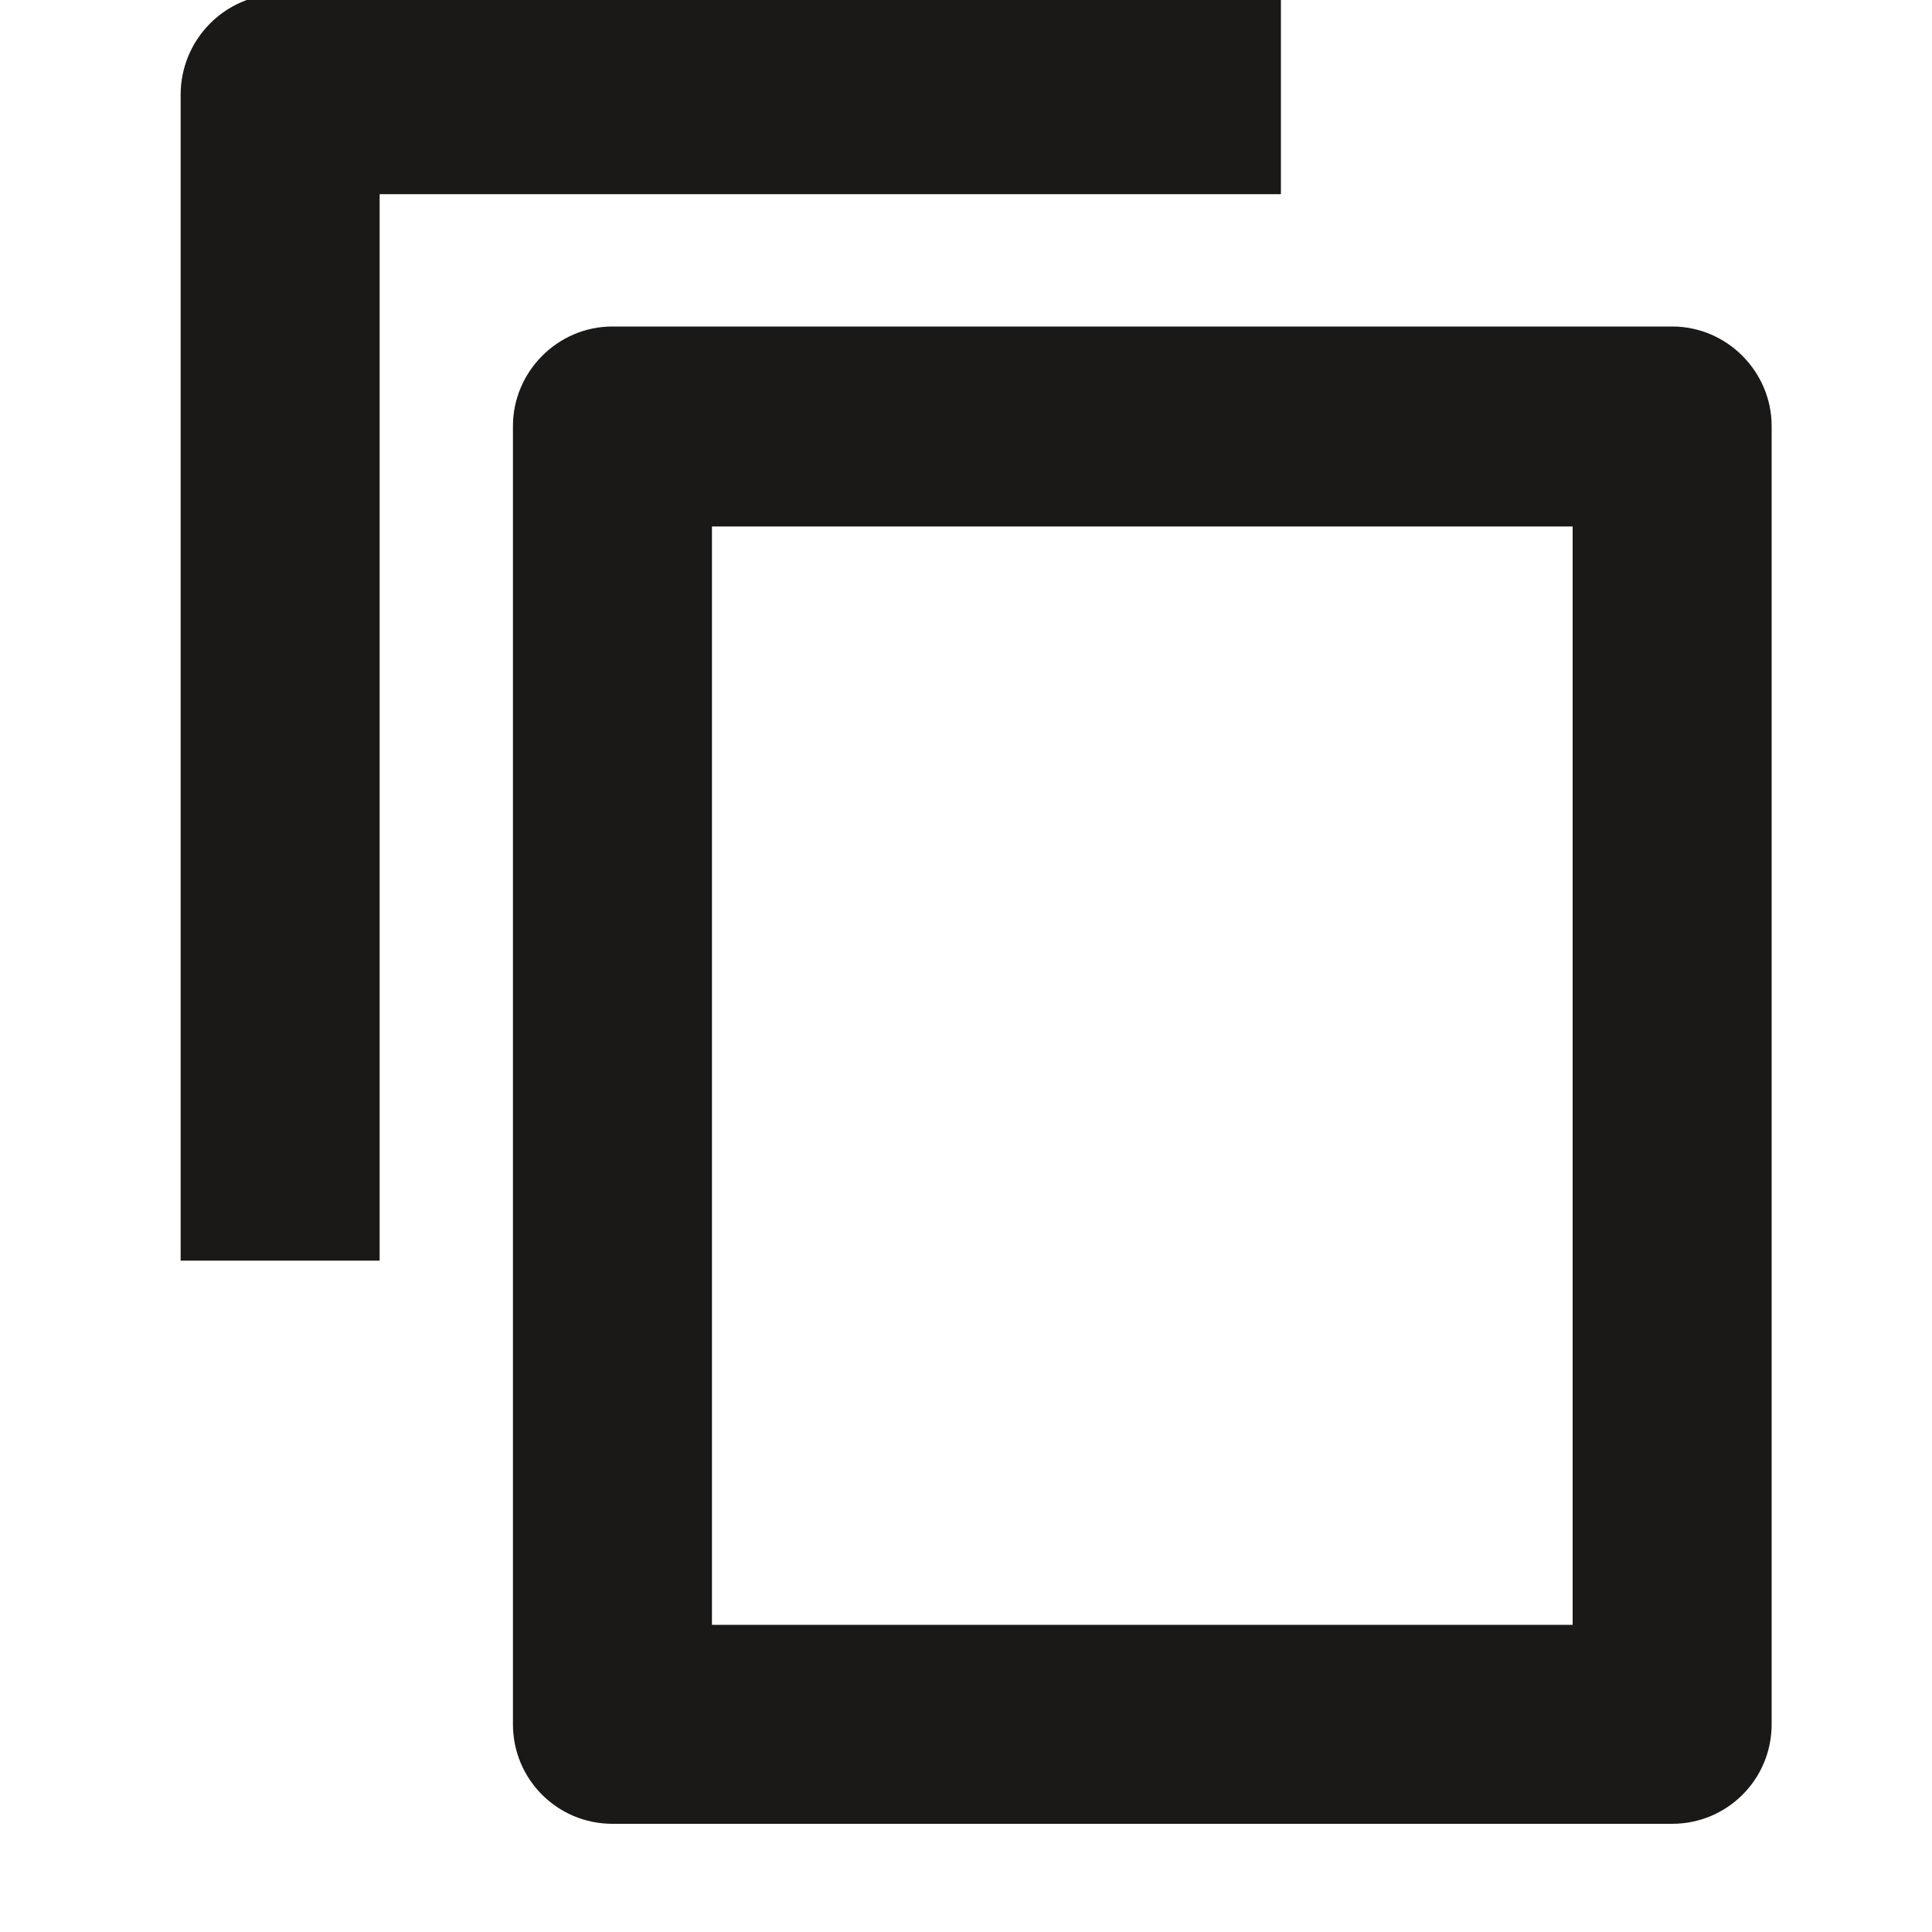
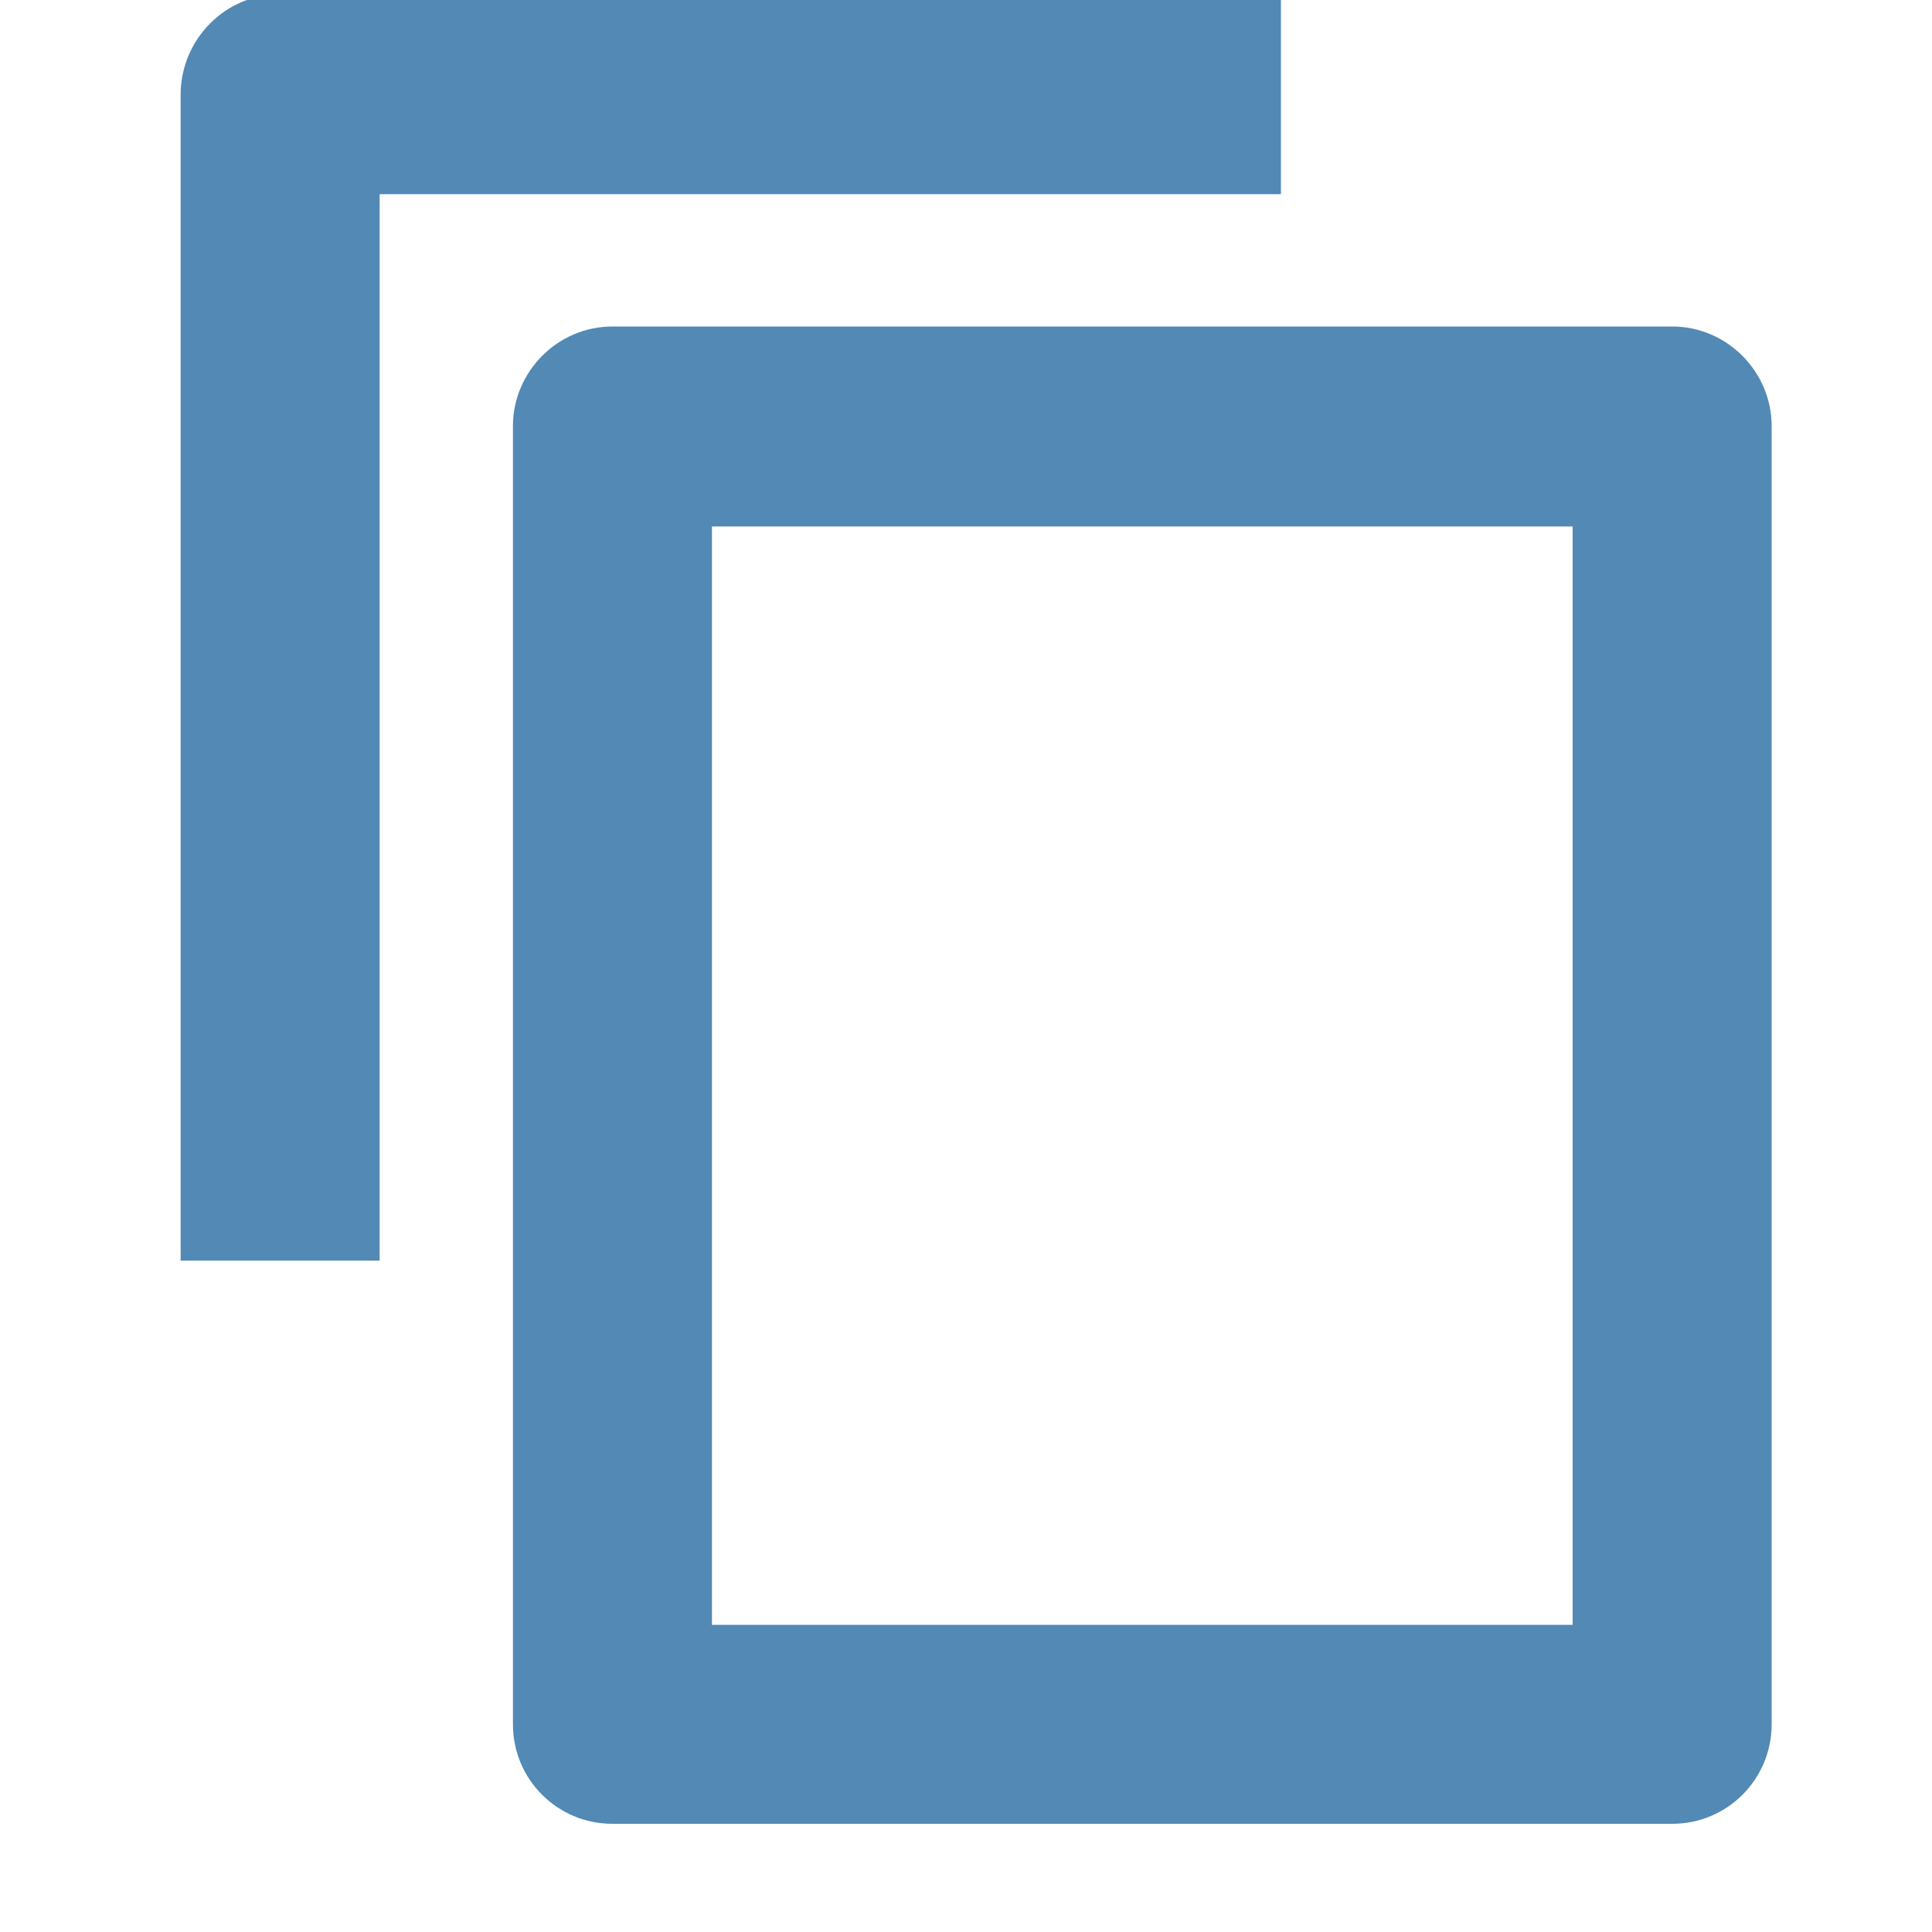
<svg xmlns="http://www.w3.org/2000/svg" width="20px" height="20px" viewBox="0 0 20 20" version="1.1">
  <defs />
  <g id="Page-1" stroke="none" stroke-width="1" fill="none" fill-rule="evenodd">
-     <g id="Luminati-PM" transform="translate(-722, -232)" fill="#1A1918">
+     <g id="Luminati-PM" transform="translate(-722, -232)" fill="#5289B5">
      <g id="Actions" transform="translate(648, 231)">
        <g id="Copy" transform="translate(74, 0)">
          <path d="M17.31,4.38 L6.34,4.38 C5.77,4.38 5.31,4.85 5.31,5.41 L5.31,18.85 C5.31,19.42 5.77,19.88 6.34,19.88 L17.31,19.88 C17.88,19.88 18.34,19.42 18.34,18.85 L18.34,5.41 C18.34,4.85 17.88,4.38 17.31,4.38 Z M7.37,17.82 L16.28,17.82 L16.28,6.45 L7.37,6.45 L7.37,17.82 Z" id="Fill-41" />
          <path d="M3.93,14.05 L3.93,3.01 L13.26,3.01 L13.26,0.94 L2.9,0.94 C2.33,0.94 1.87,1.41 1.87,1.98 L1.87,14.05 L3.93,14.05" id="Fill-43" />
        </g>
      </g>
    </g>
  </g>
</svg>
